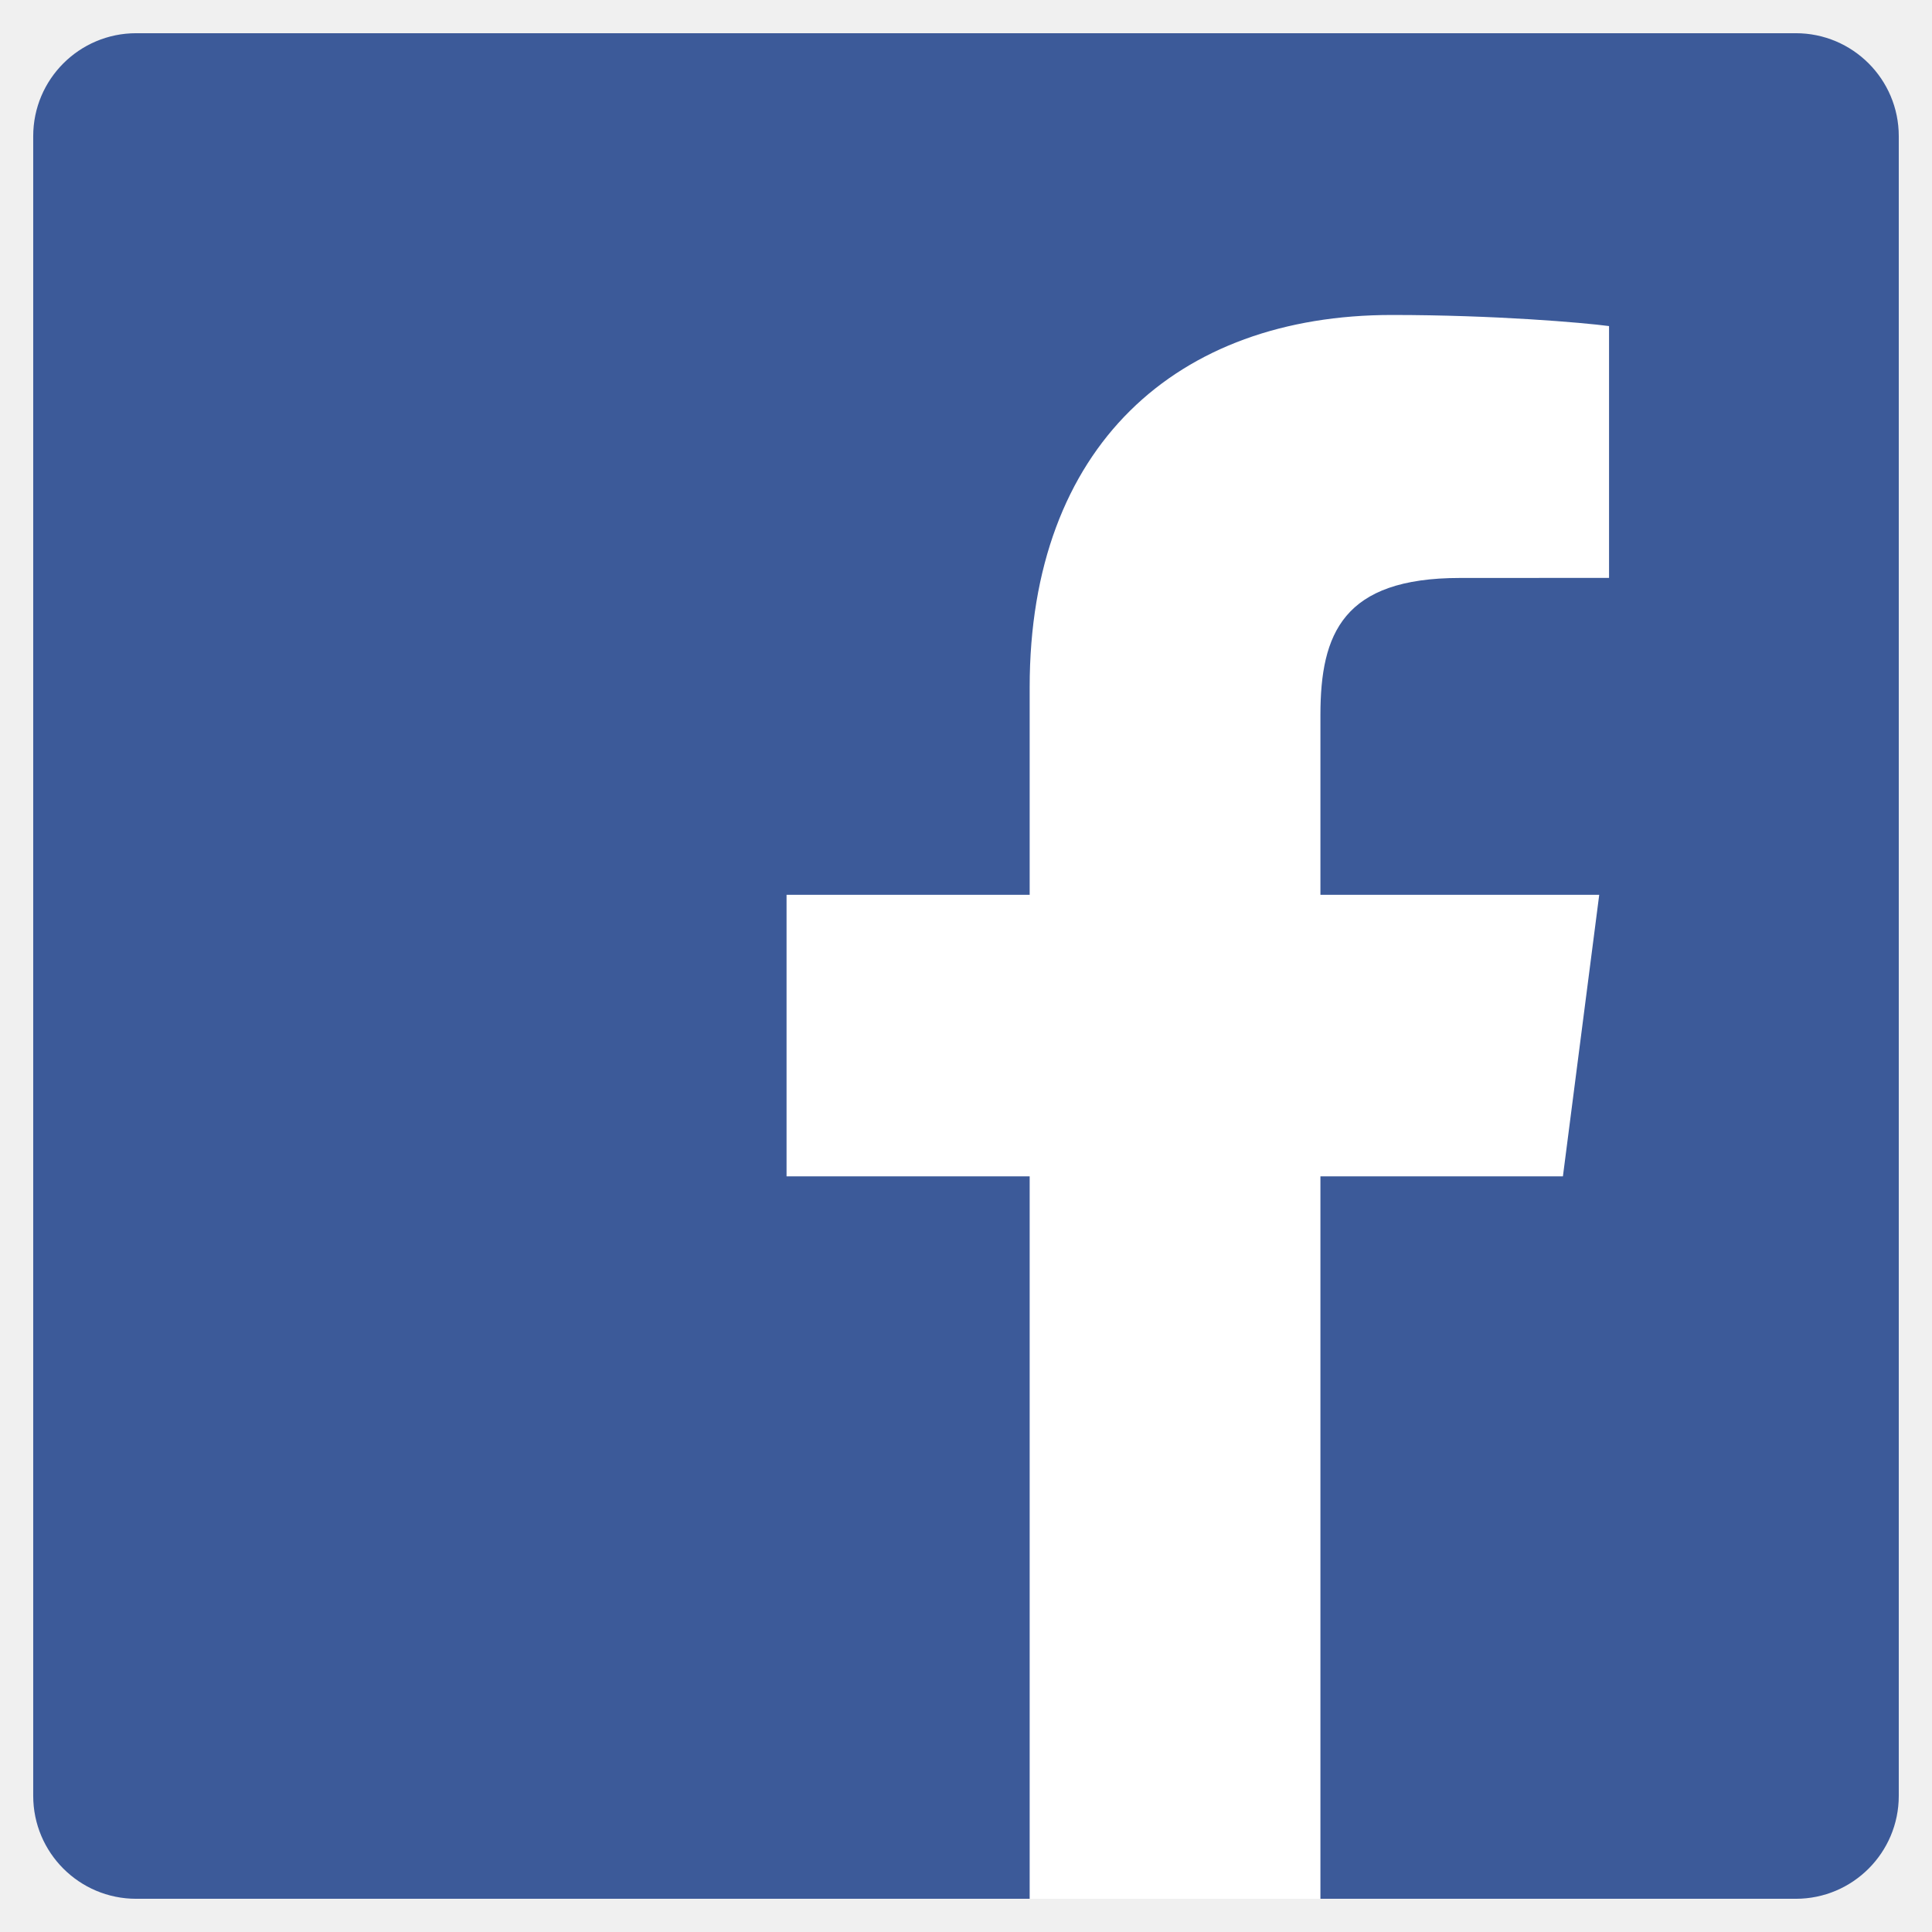
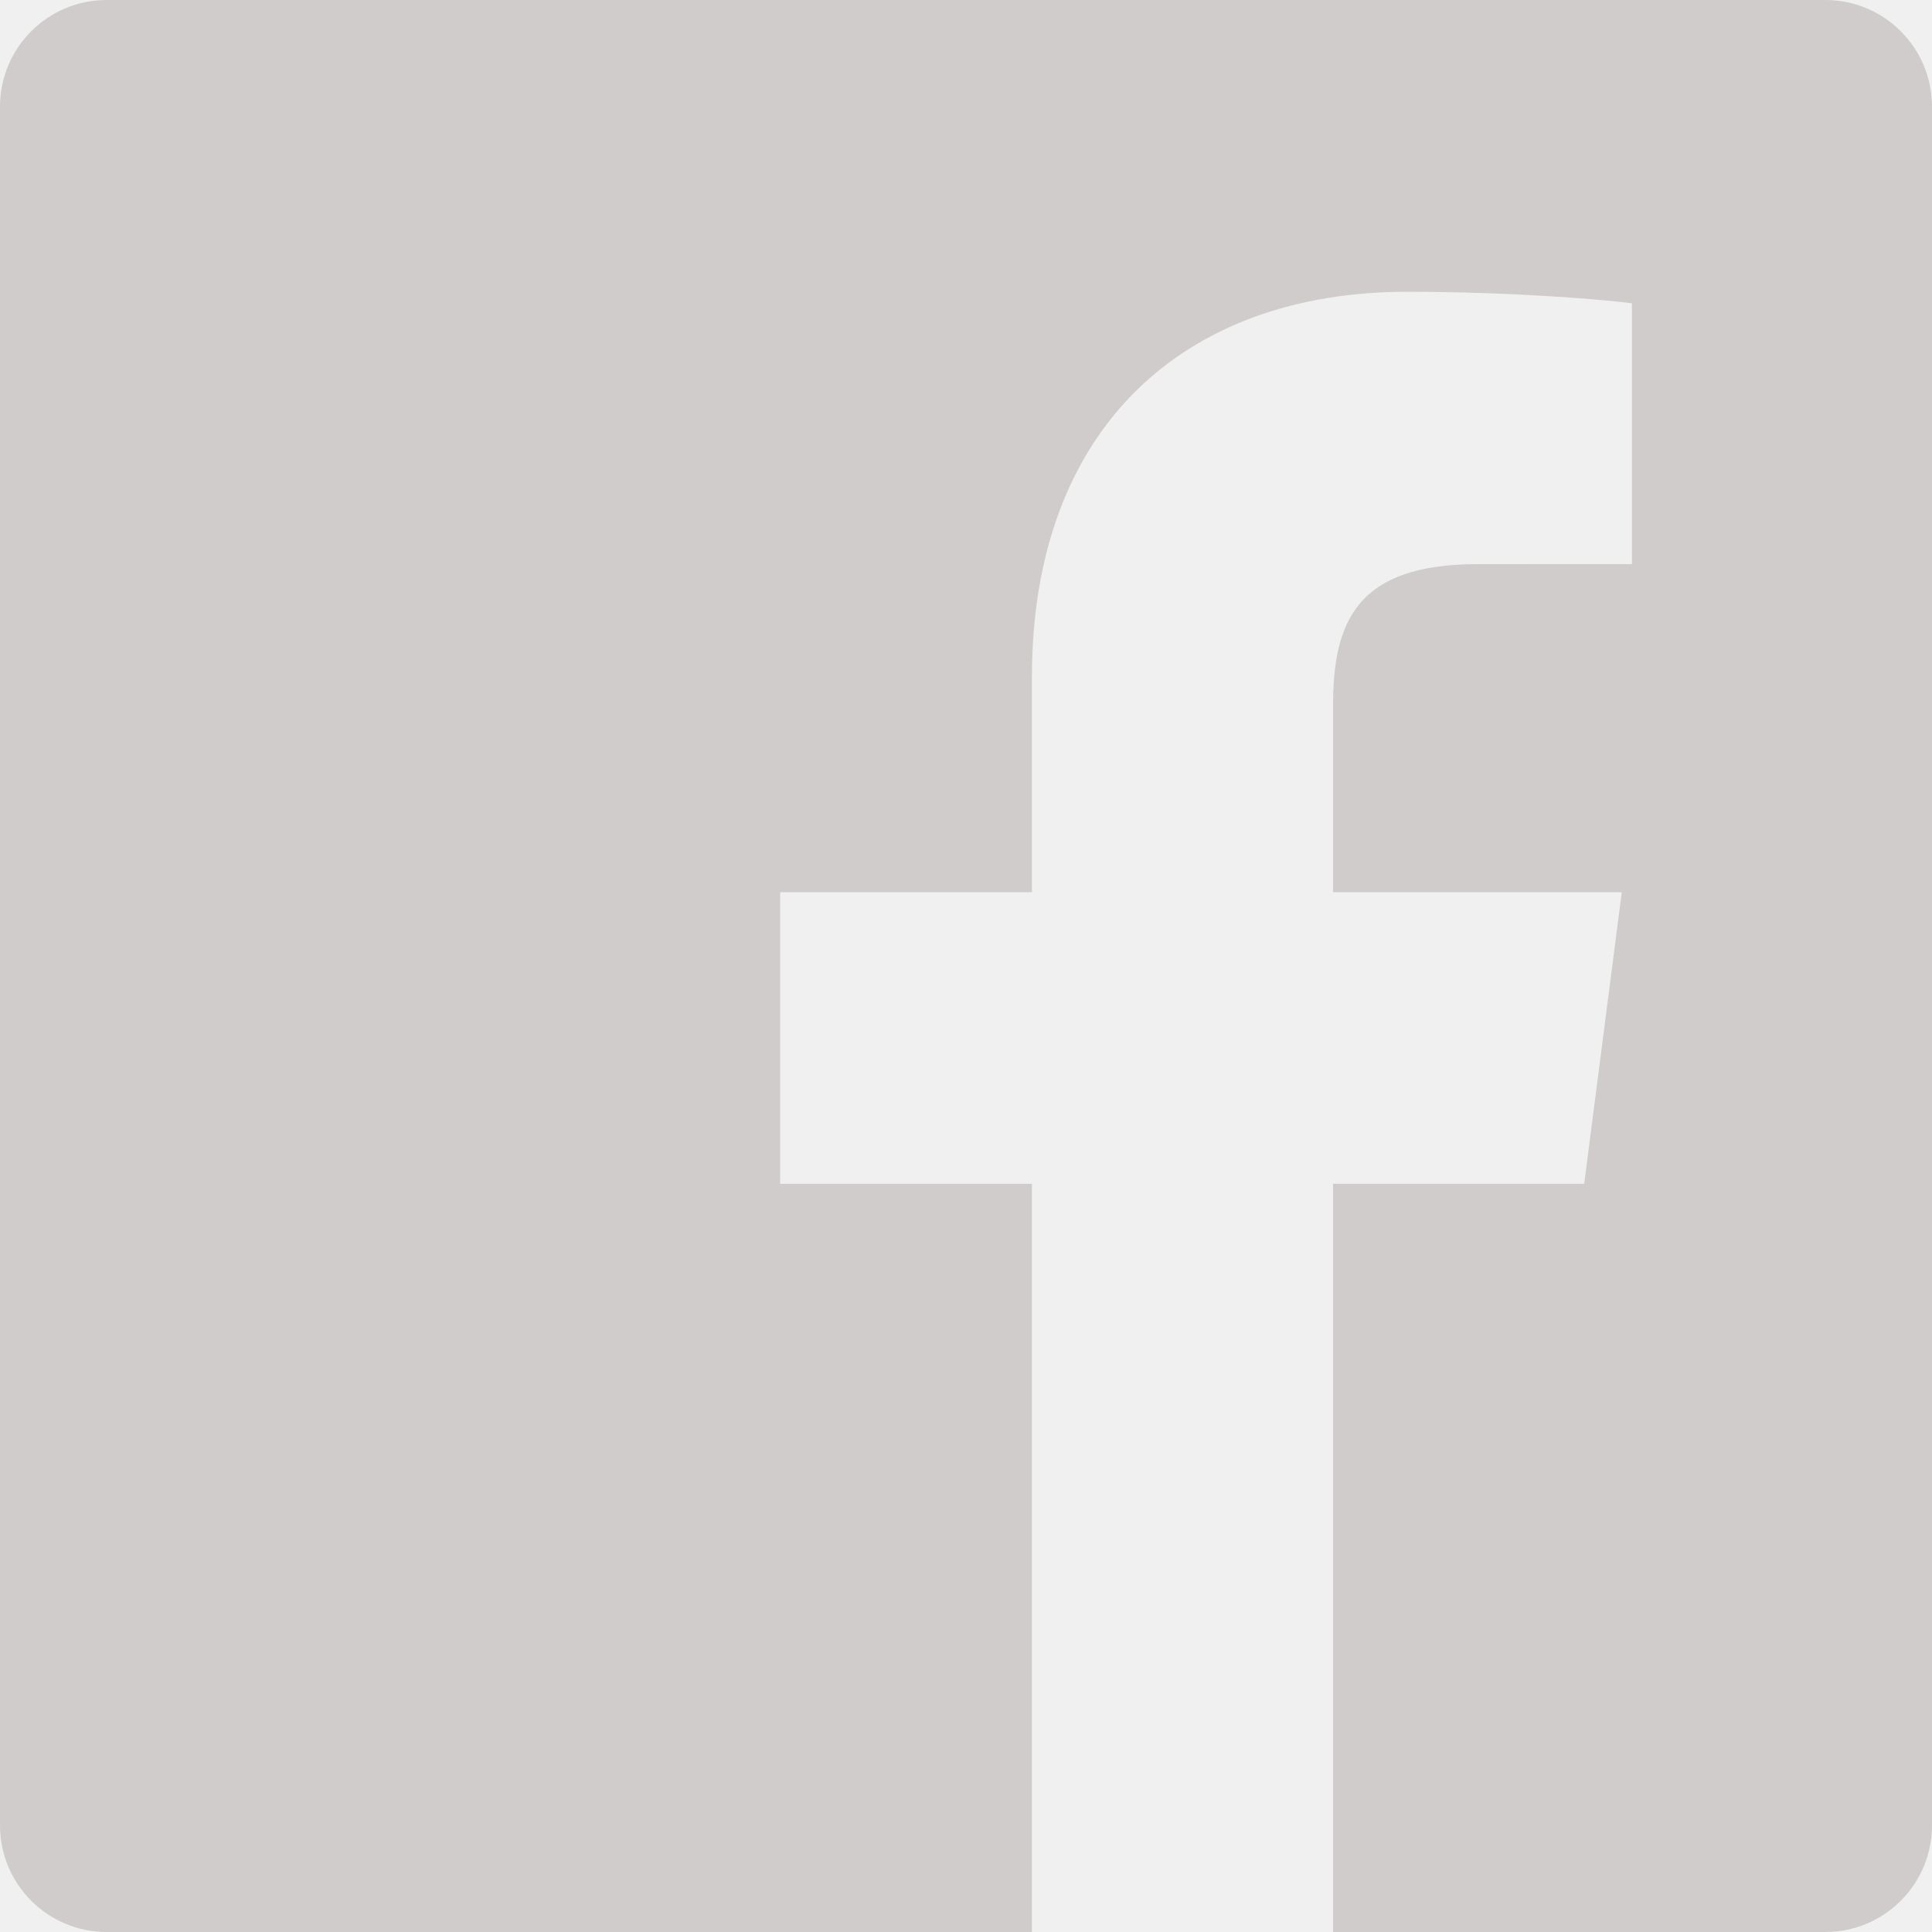
- <svg xmlns="http://www.w3.org/2000/svg" version="1.1" id="Layer_1" x="0px" y="0px" width="266.893px" height="266.895px" viewBox="0 0 266.893 266.895" enable-background="new 0 0 266.893 266.895" xml:space="preserve">
-   <path id="Blue_1_" fill="#3C5A99" d="M248.082,262.307c7.854,0,14.223-6.369,14.223-14.225V18.812  c0-7.857-6.368-14.224-14.223-14.224H18.812c-7.857,0-14.224,6.367-14.224,14.224v229.27c0,7.855,6.366,14.225,14.224,14.225  H248.082z" />
-   <path id="f" fill="#FFFFFF" d="M182.409,262.307v-99.803h33.499l5.016-38.895h-38.515V98.777c0-11.261,3.127-18.935,19.275-18.935  l20.596-0.009V45.045c-3.562-0.474-15.788-1.533-30.012-1.533c-29.695,0-50.025,18.126-50.025,51.413v28.684h-33.585v38.895h33.585  v99.803H182.409z" />
+ <svg xmlns="http://www.w3.org/2000/svg" version="1.1" id="Layer_1" x="0px" y="0px" width="266.895px" height="266.895px" viewBox="0 0 266.895 266.895" enable-background="new 0 0 266.895 266.895" xml:space="preserve">
+   <path id="White_2_" fill="#D1CCCC" d="M252.164,0H14.73C6.594,0,0,6.594,0,14.73v237.434c0,8.135,6.594,14.73,14.73,14.73h127.826  V163.539h-34.781v-40.28h34.781V93.554c0-34.473,21.055-53.244,51.807-53.244c14.73,0,27.391,1.097,31.08,1.587v36.026l-21.328,0.01  c-16.725,0-19.963,7.947-19.963,19.609v25.717h39.887l-5.193,40.28h-34.693v103.355h68.012c8.135,0,14.73-6.596,14.73-14.73V14.73  C266.895,6.594,260.299,0,252.164,0z" />
</svg>
